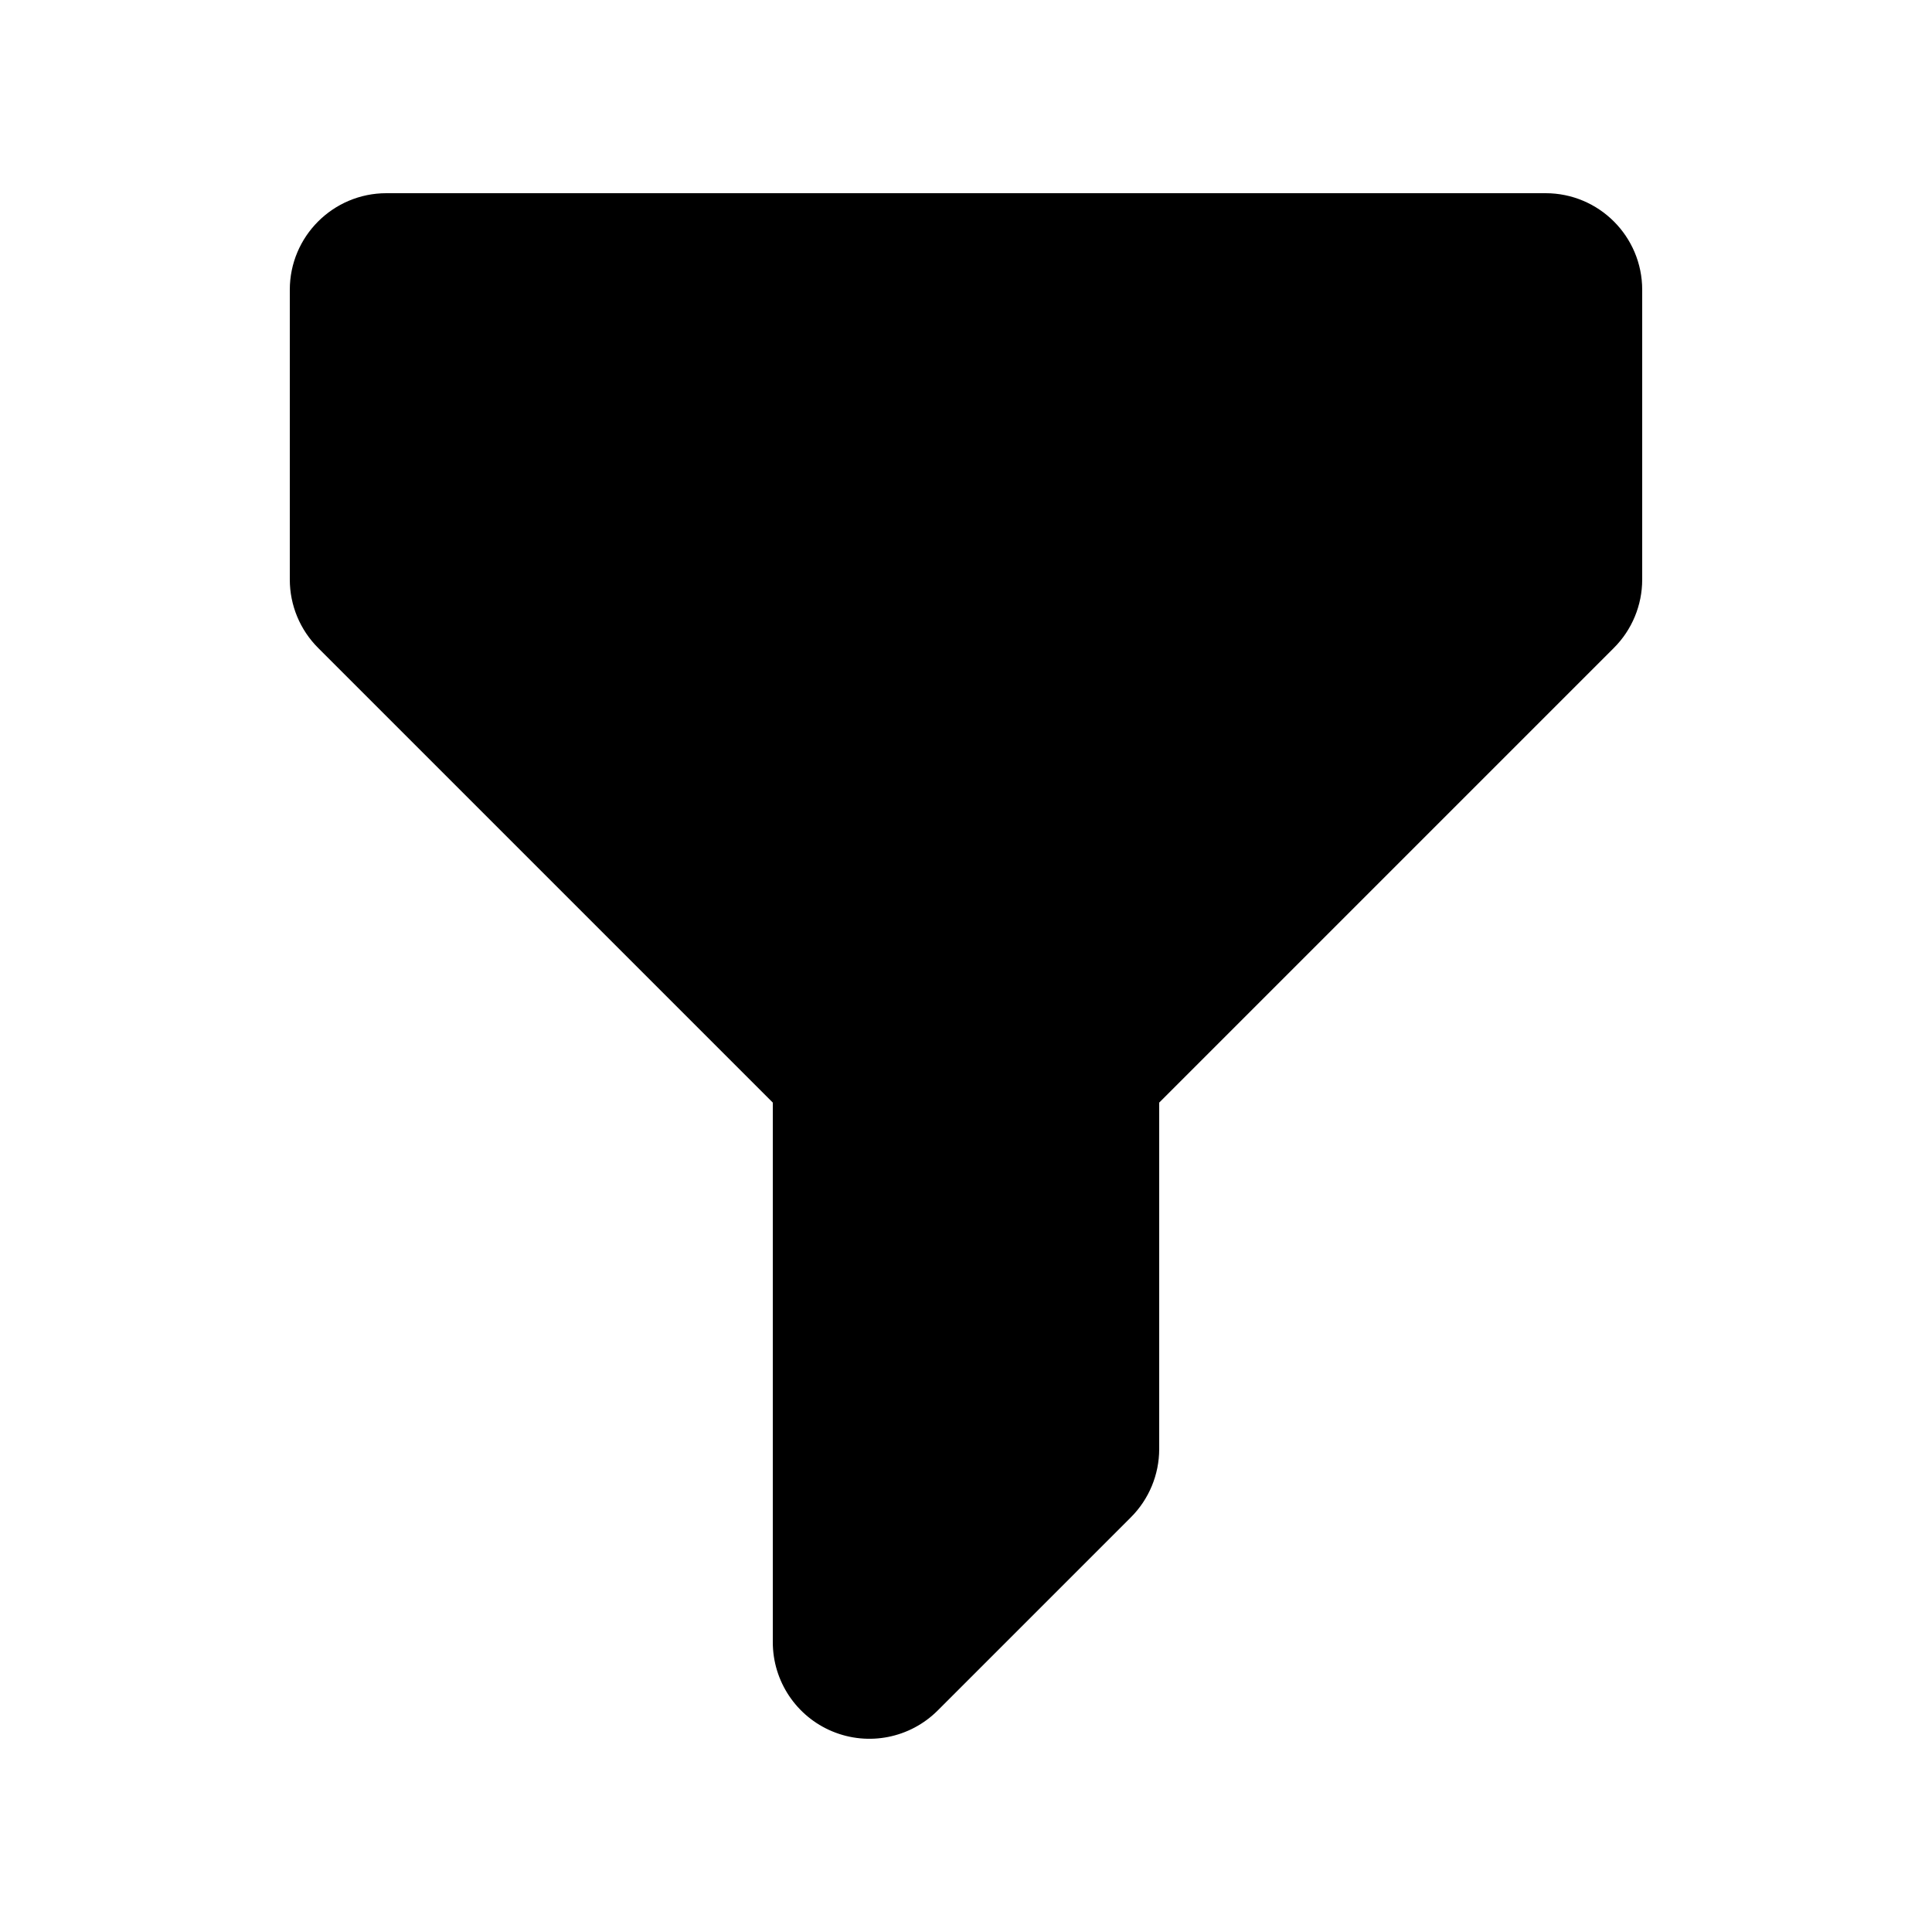
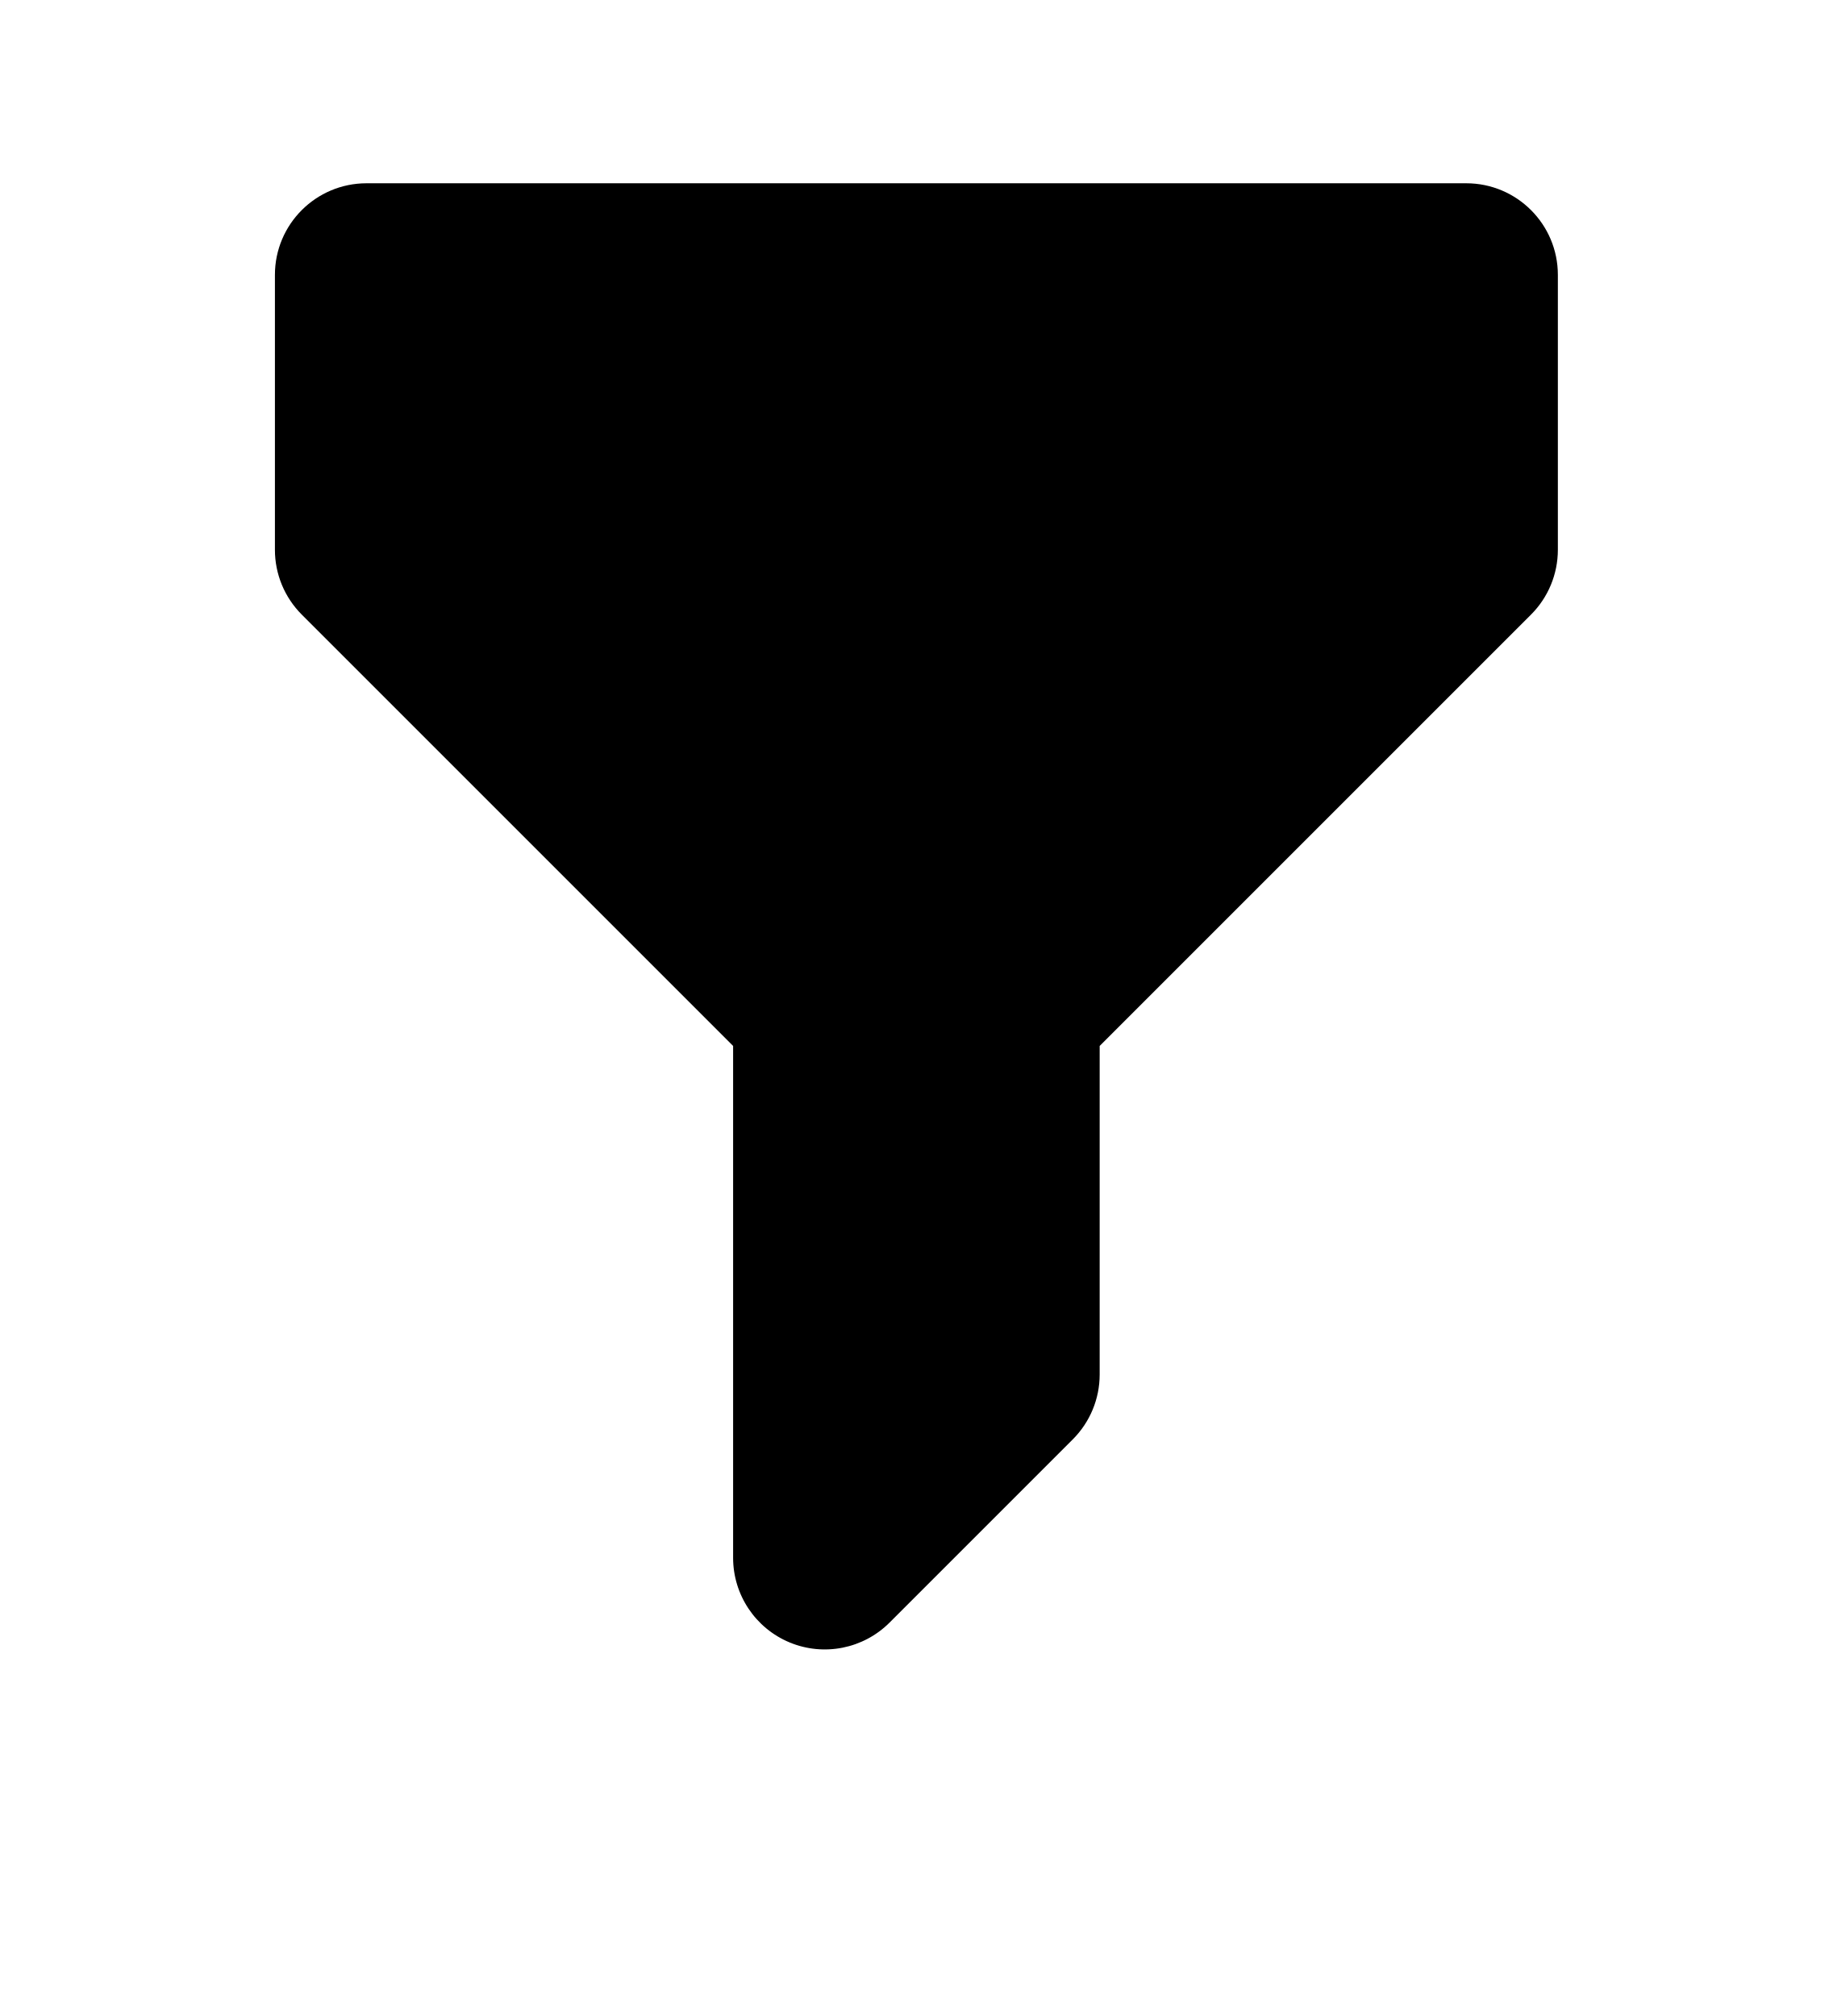
- <svg xmlns="http://www.w3.org/2000/svg" viewBox="0 0 20 20">
+ <svg xmlns="http://www.w3.org/2000/svg" viewBox="0 0 20 22">
  <path d="M3 3a1 1 0 011-1h12a1 1 0 011 1v3a1 1 0 01-.293.707L12 11.414V15a1 1 0 01-.293.707l-2 2A1 1 0 018 17v-5.586L3.293 6.707A1 1 0 013 6V3z" />
</svg>
